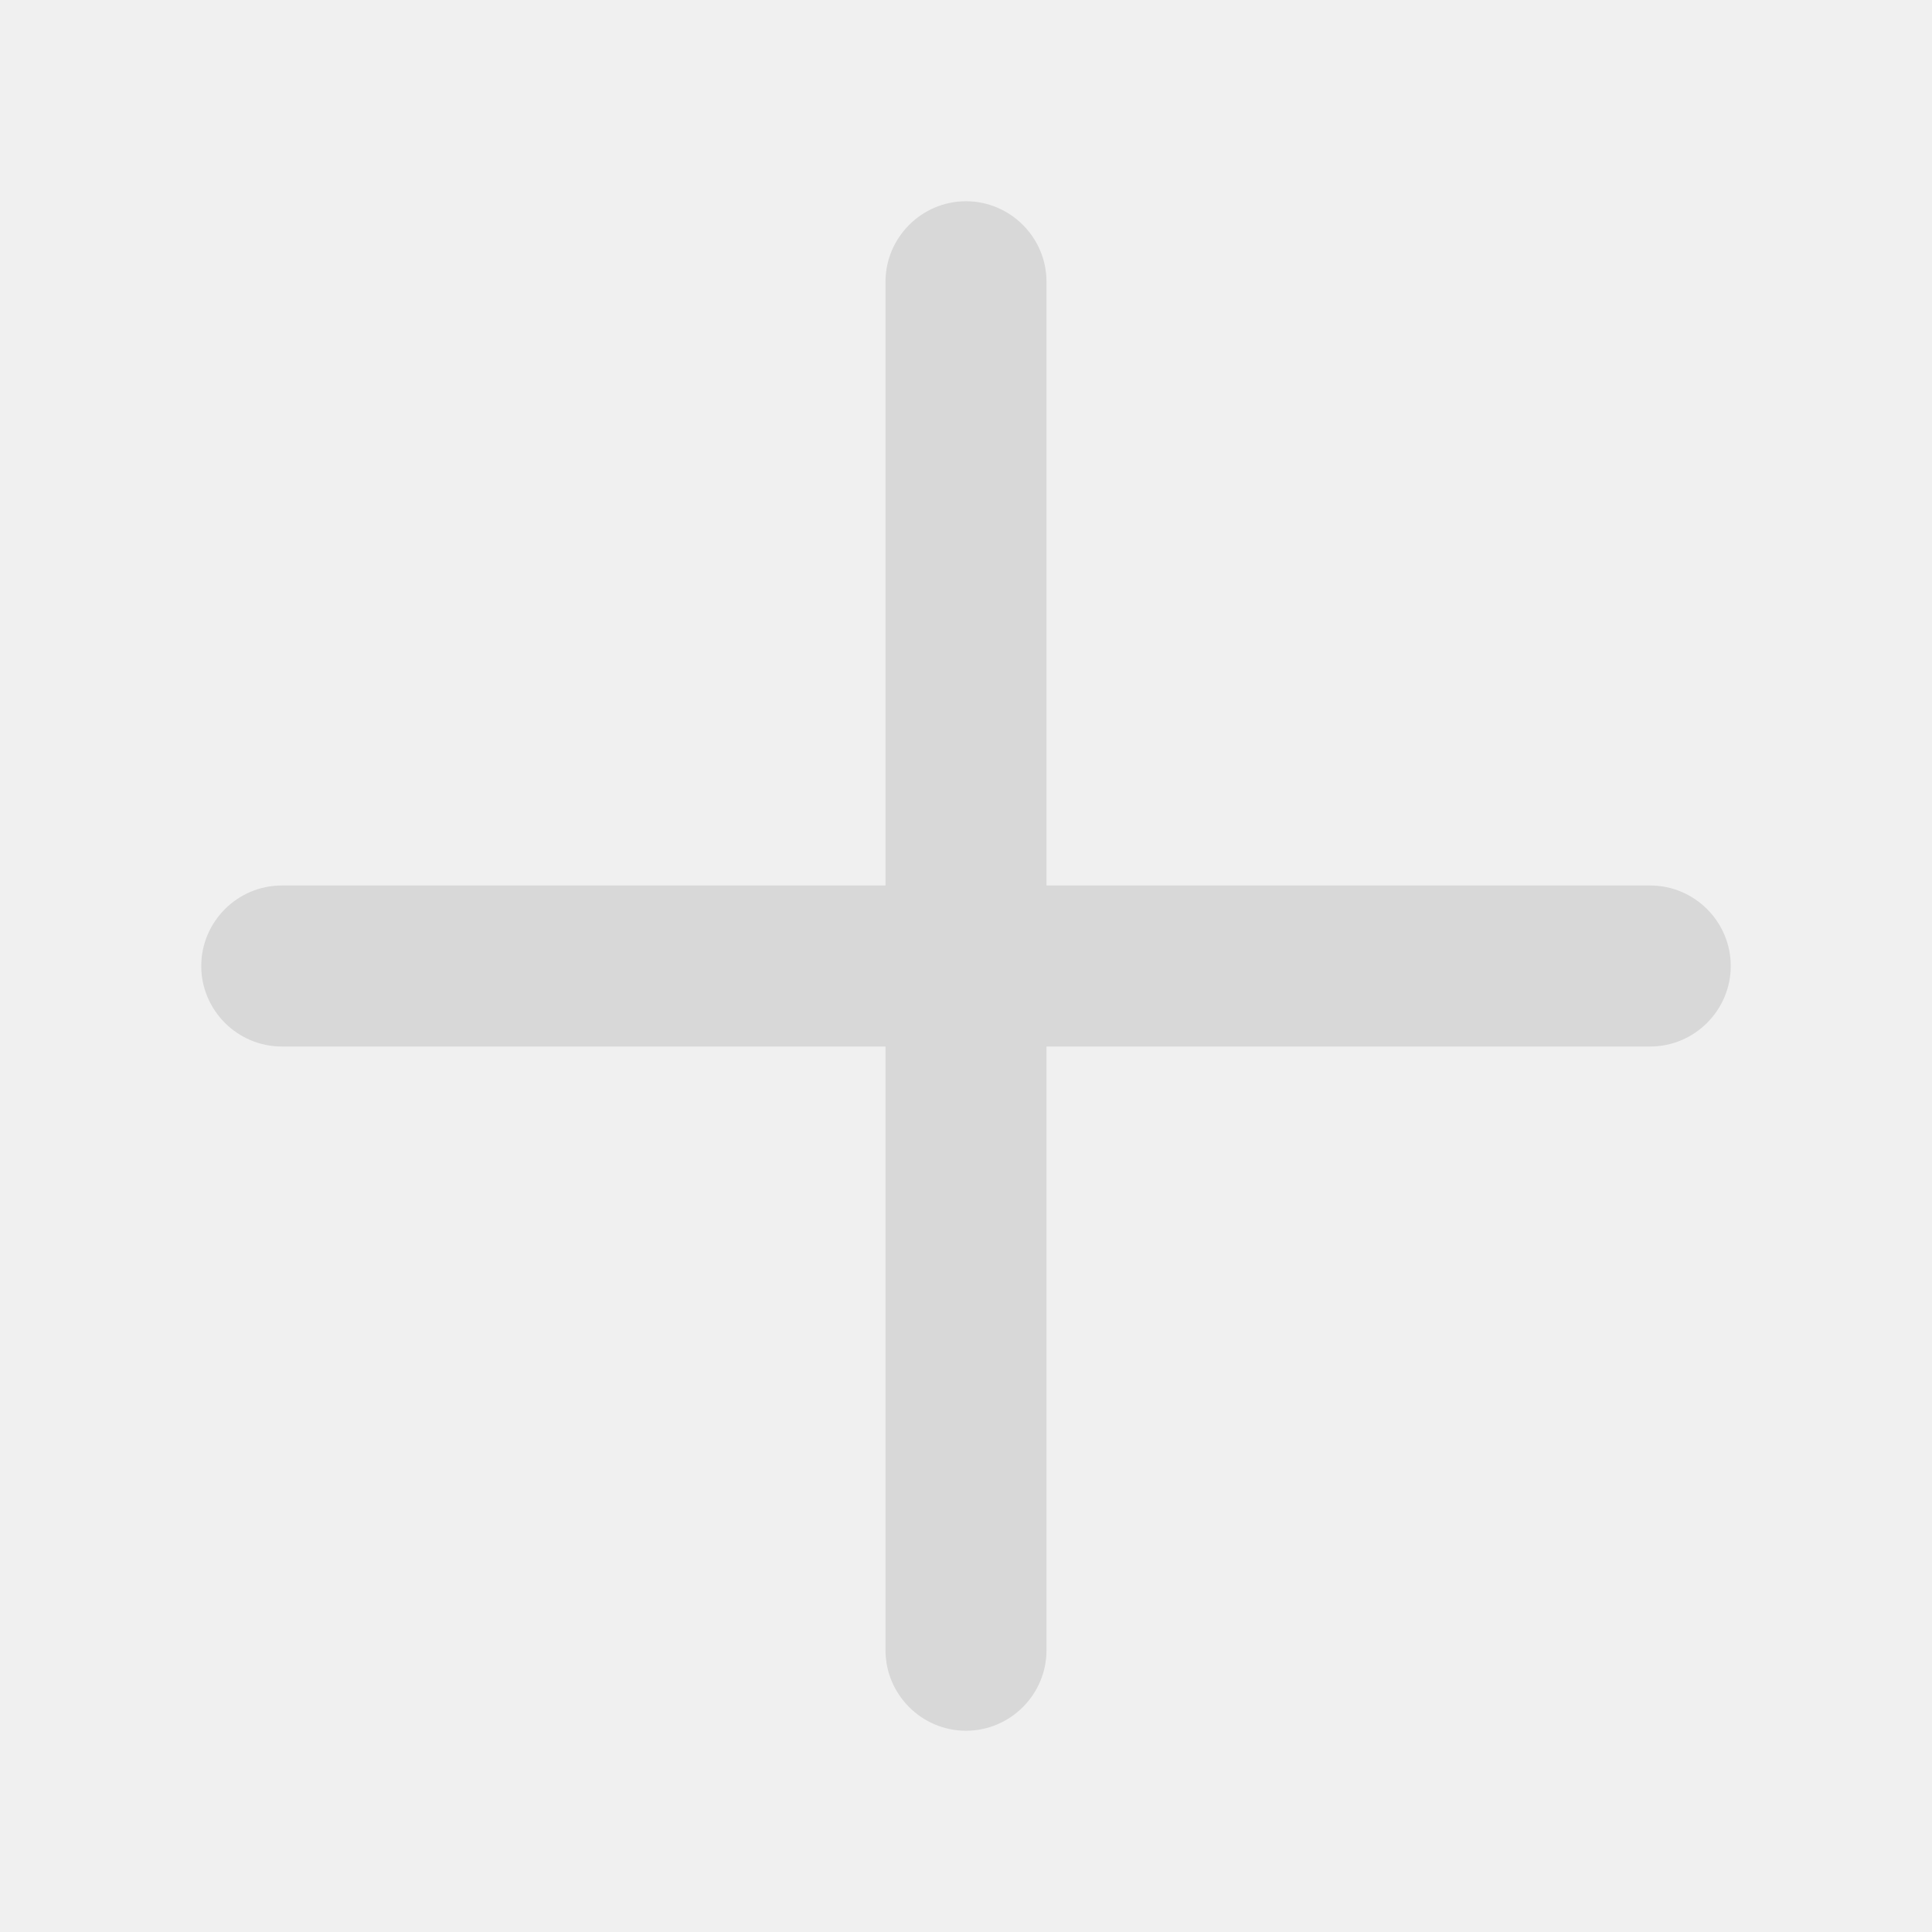
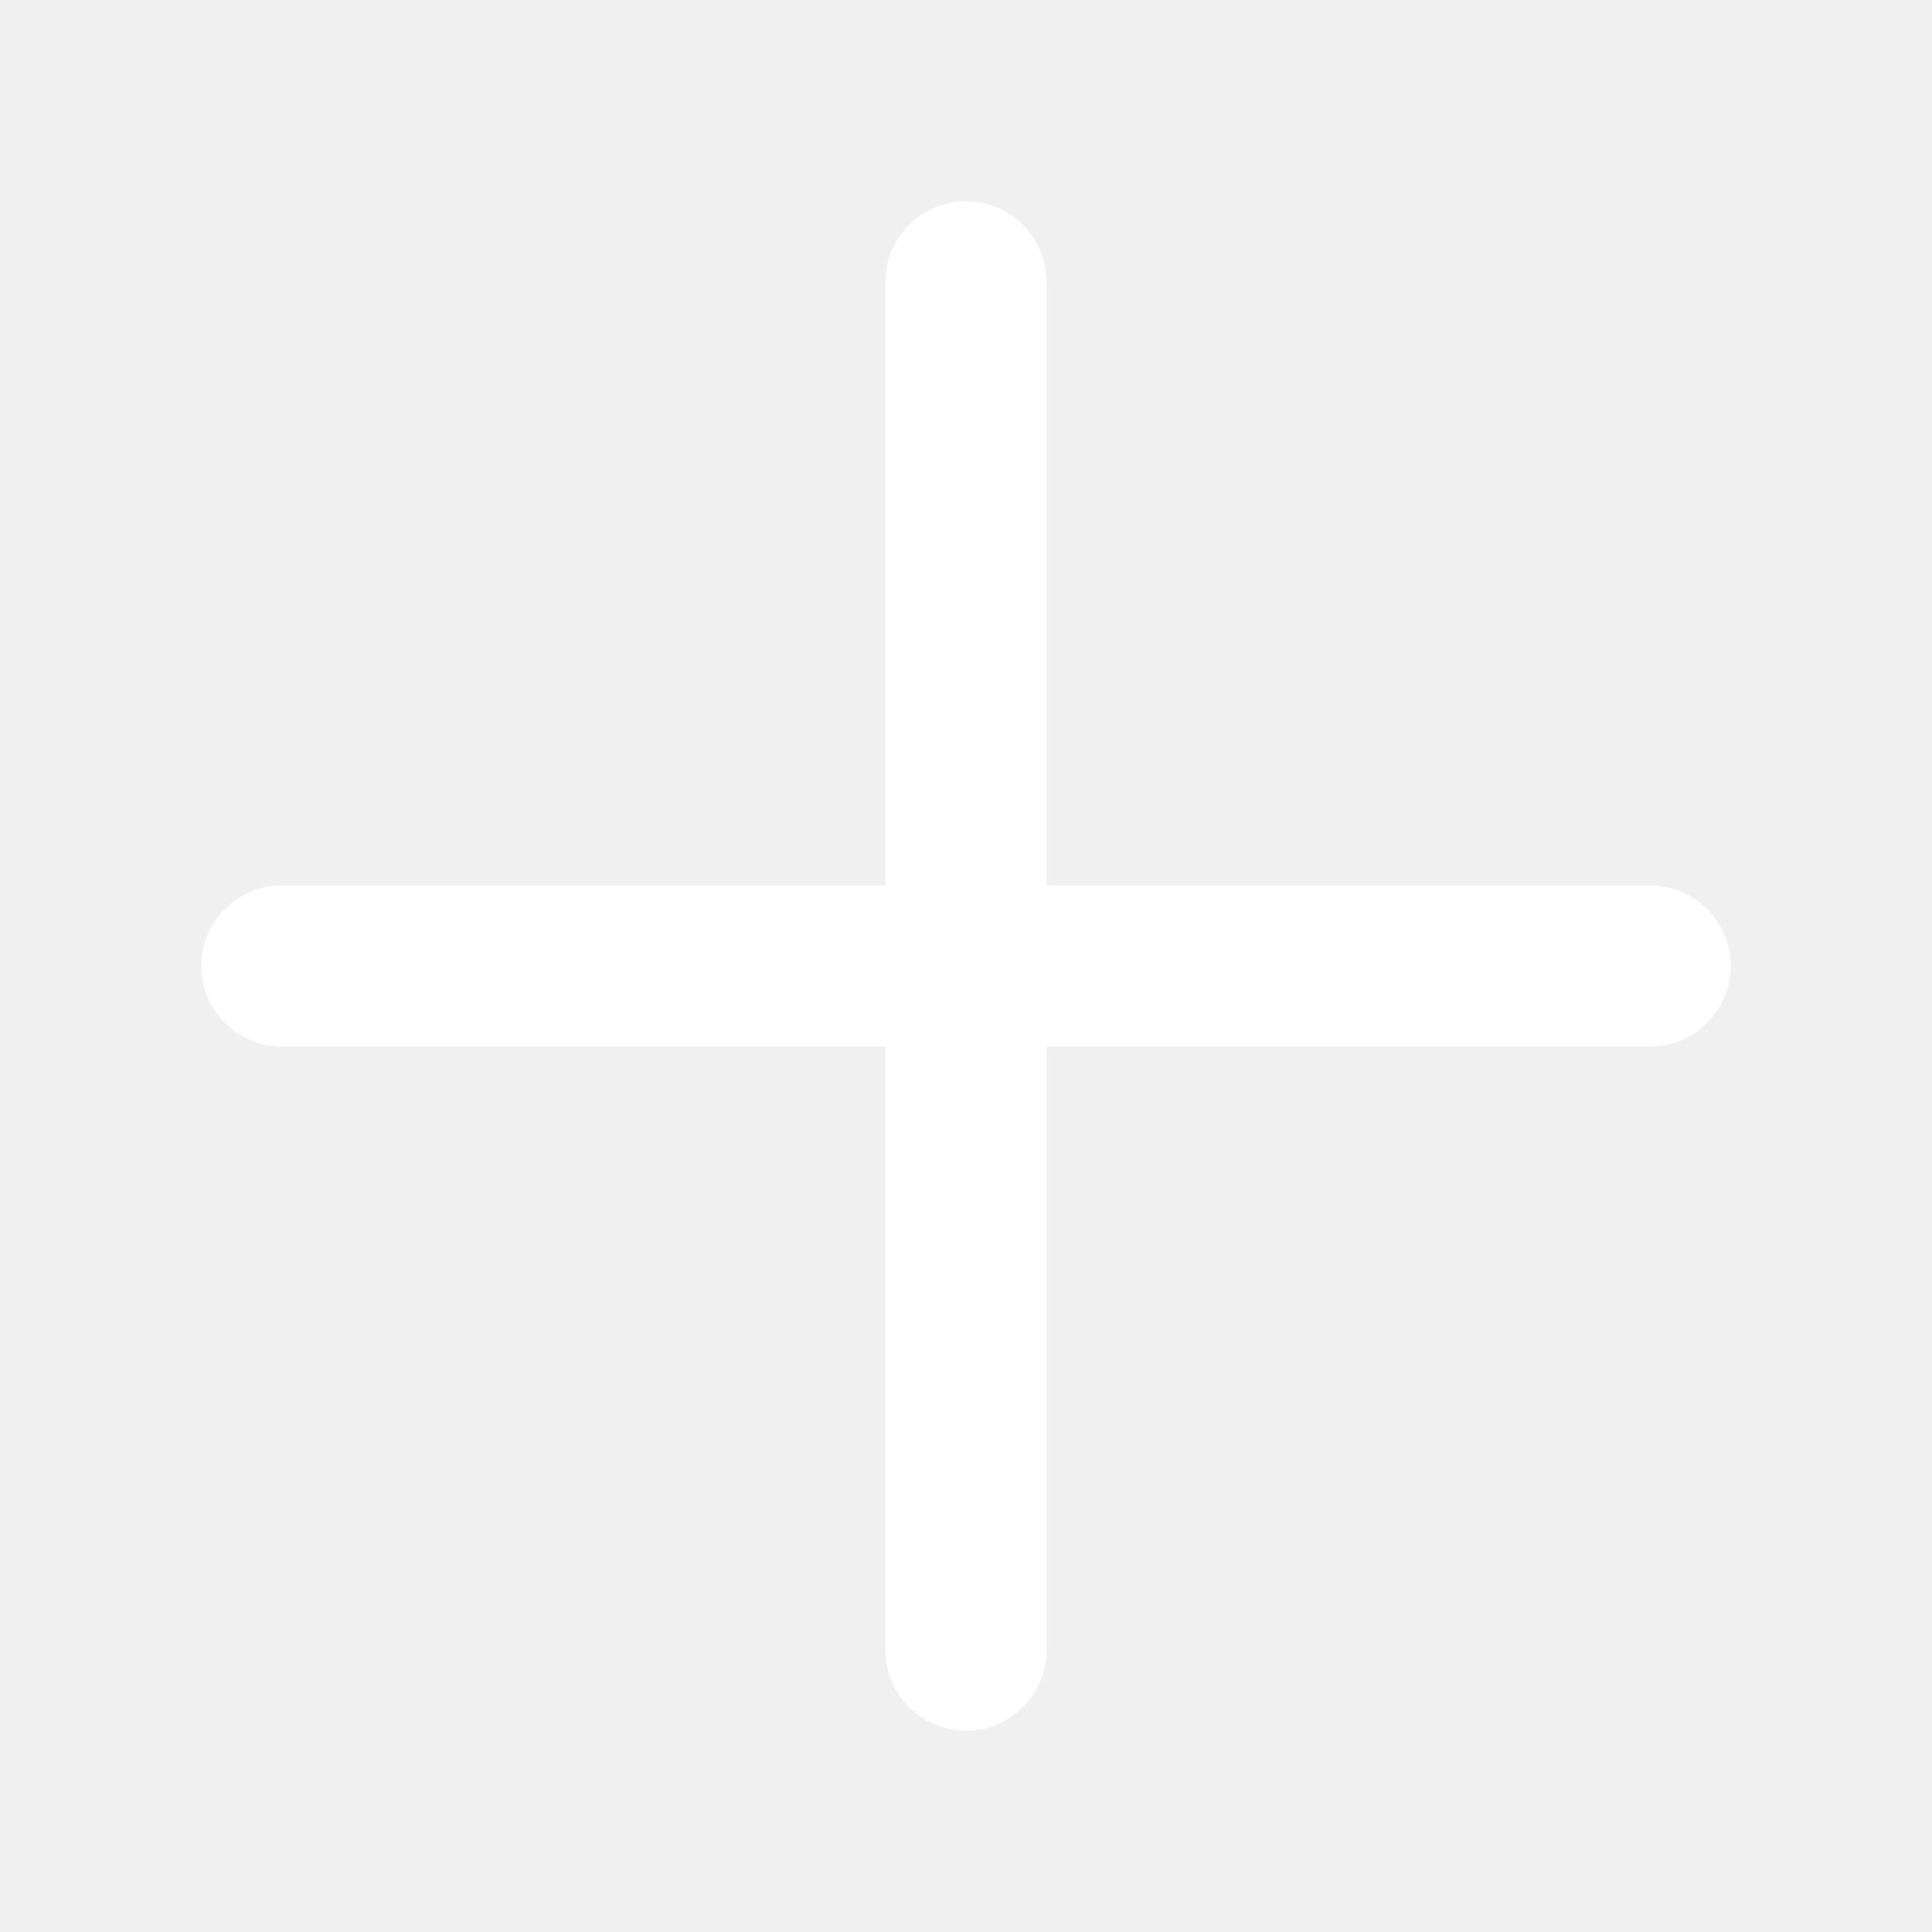
<svg xmlns="http://www.w3.org/2000/svg" t="1673781969874" class="icon" viewBox="0 0 1024 1024" version="1.1" p-id="5294" width="200" height="200">
-   <path d="M874.667 469.333H554.667V149.333c0-23.467-19.2-42.667-42.667-42.667s-42.667 19.2-42.667 42.667v320H149.333c-23.467 0-42.667 19.2-42.667 42.667s19.2 42.667 42.667 42.667h320v320c0 23.467 19.2 42.667 42.667 42.667s42.667-19.2 42.667-42.667V554.667h320c23.467 0 42.667-19.2 42.667-42.667s-19.2-42.667-42.667-42.667z" fill="#D8D8D8" p-id="5295" />
+   <path d="M874.667 469.333H554.667V149.333c0-23.467-19.2-42.667-42.667-42.667s-42.667 19.2-42.667 42.667v320H149.333c-23.467 0-42.667 19.2-42.667 42.667s19.2 42.667 42.667 42.667h320v320c0 23.467 19.2 42.667 42.667 42.667s42.667-19.2 42.667-42.667V554.667h320c23.467 0 42.667-19.2 42.667-42.667s-19.2-42.667-42.667-42.667z" fill="#ffffff" p-id="5295" />
</svg>
